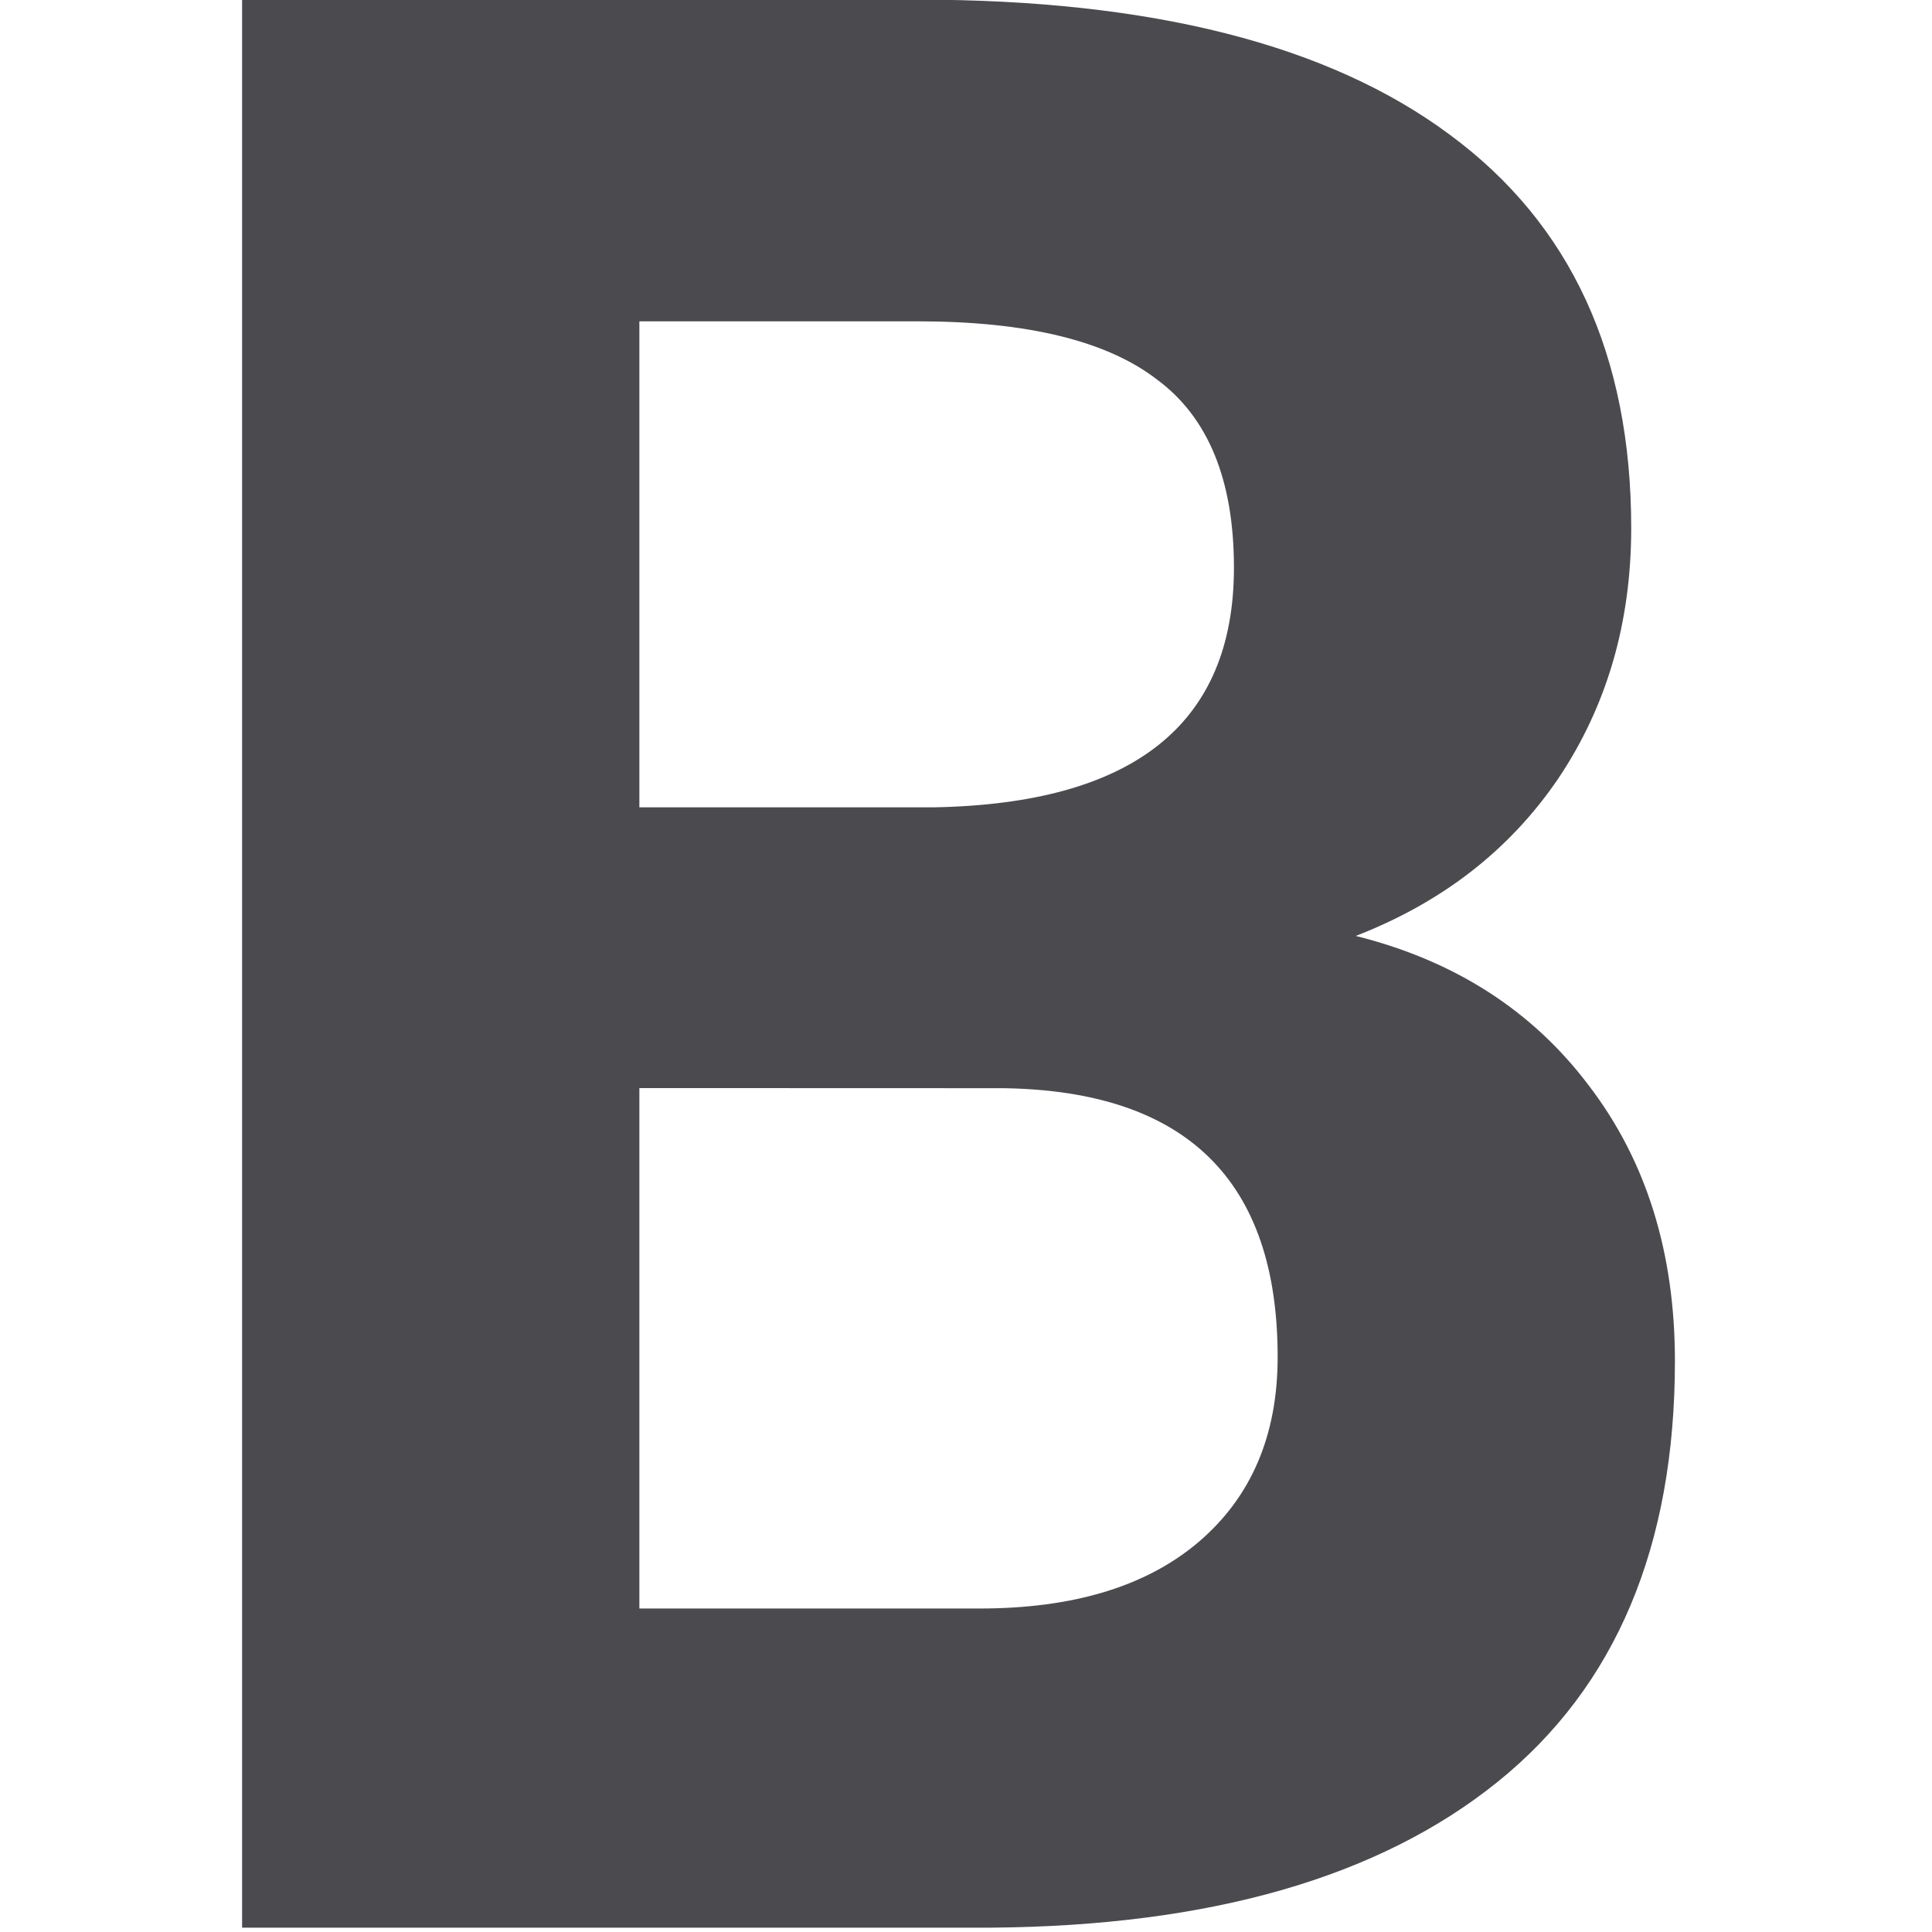
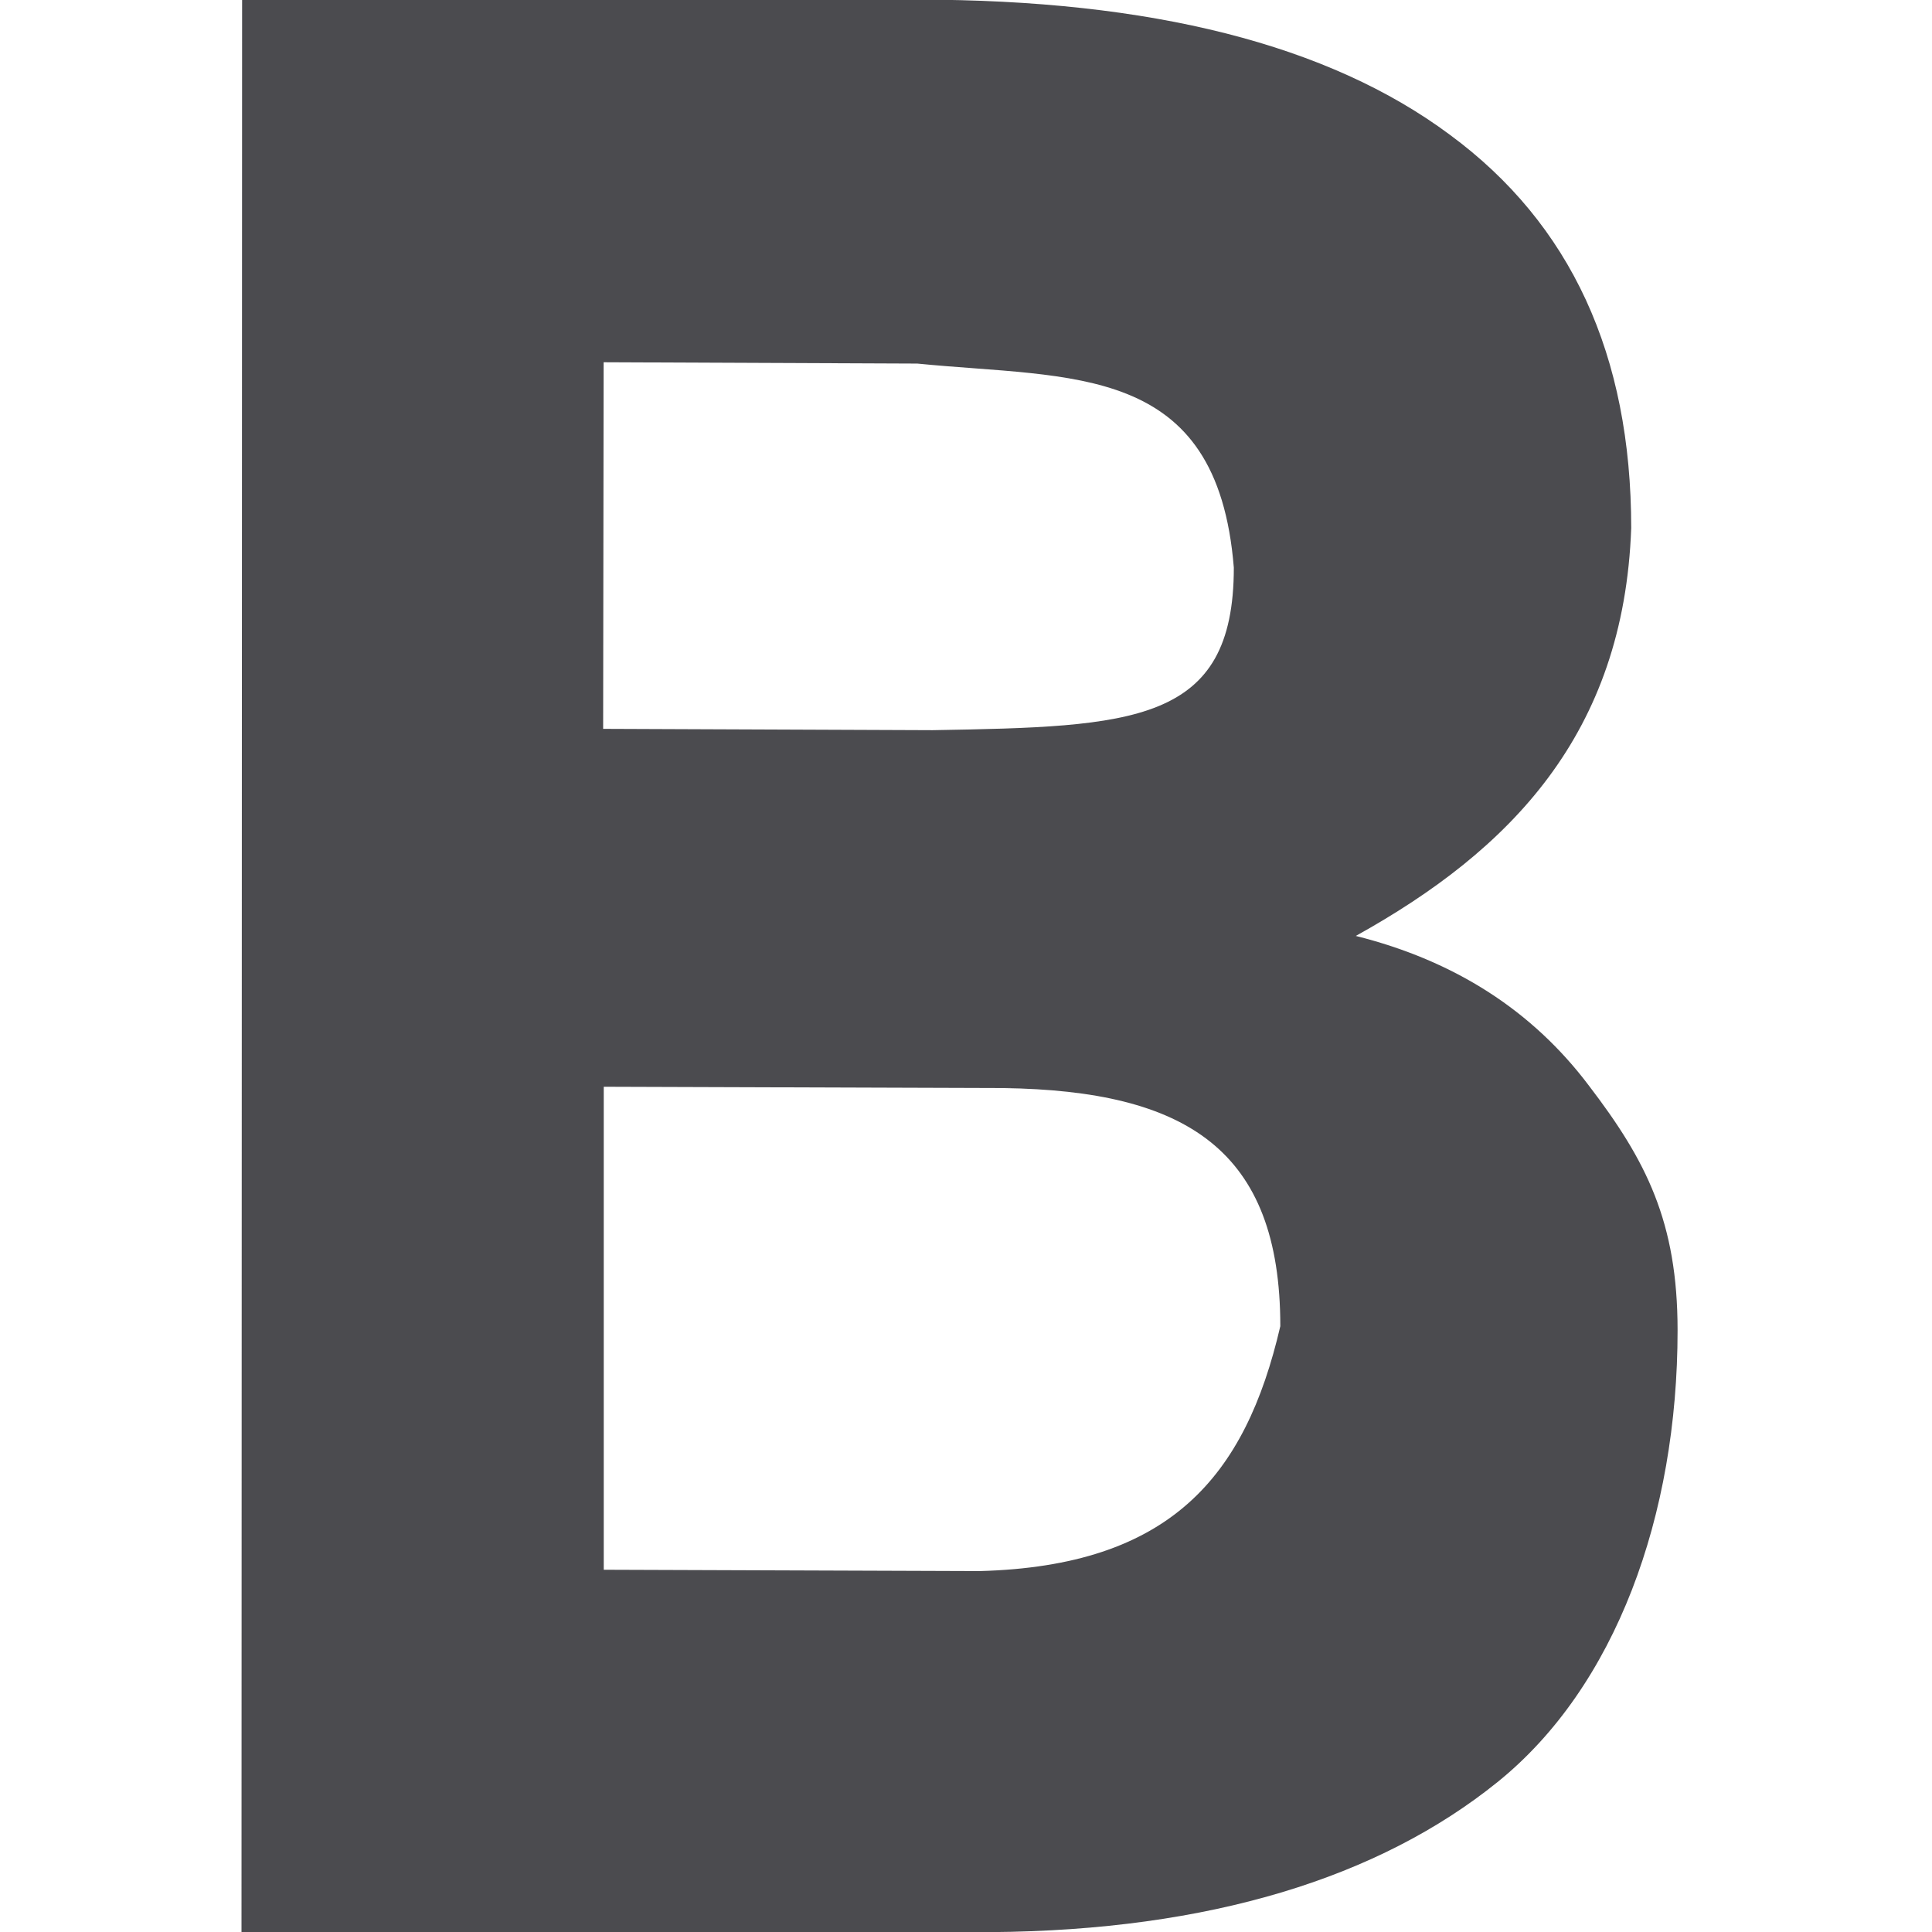
<svg xmlns="http://www.w3.org/2000/svg" viewBox="0 0 16 16">
-   <path d="m2.005 15.964v-15.967h5.593q2.906 0 4.409 1.119 1.502 1.108 1.502 3.257 0 1.173-.603 2.073-.603.888-1.678 1.305 1.228.307 1.93 1.239.713.932.713 2.281 0 2.303-1.47 3.487-1.47 1.184-4.189 1.206zm3.29-6.953v4.31h2.818q1.162 0 1.81-.548.658-.559.658-1.535 0-2.193-2.27-2.226zm0-2.325h2.435q2.489-.044 2.489-1.985 0-1.086-.636-1.557-.625-.483-1.985-.483h-2.303z" fill="#4b4b4f" stroke-width=".561" />
+   <path d="m2 16 .005-16.003h5.593c1.937 0 3.407.373 4.409 1.119 1.002.738 1.502 1.824 1.502 3.257-.061 1.705-1.001 2.668-2.281 3.378.819.205 1.462.618 1.93 1.239.475.621.735 1.128.735 2.027 0 1.535-.512 2.952-1.492 3.742s-2.381 1.228-4.194 1.242zm3-7v4l3.113.011c1.575-.042 2.2-.778 2.49-2.028 0-1.462-.779-1.95-2.292-1.972zm-.005-2.964 2.729.011c1.66-.029 2.494-.052 2.494-1.346-.137-1.705-1.336-1.562-2.621-1.69l-2.598-.011z" fill="#4b4b4f" stroke-width=".561" />
</svg>
